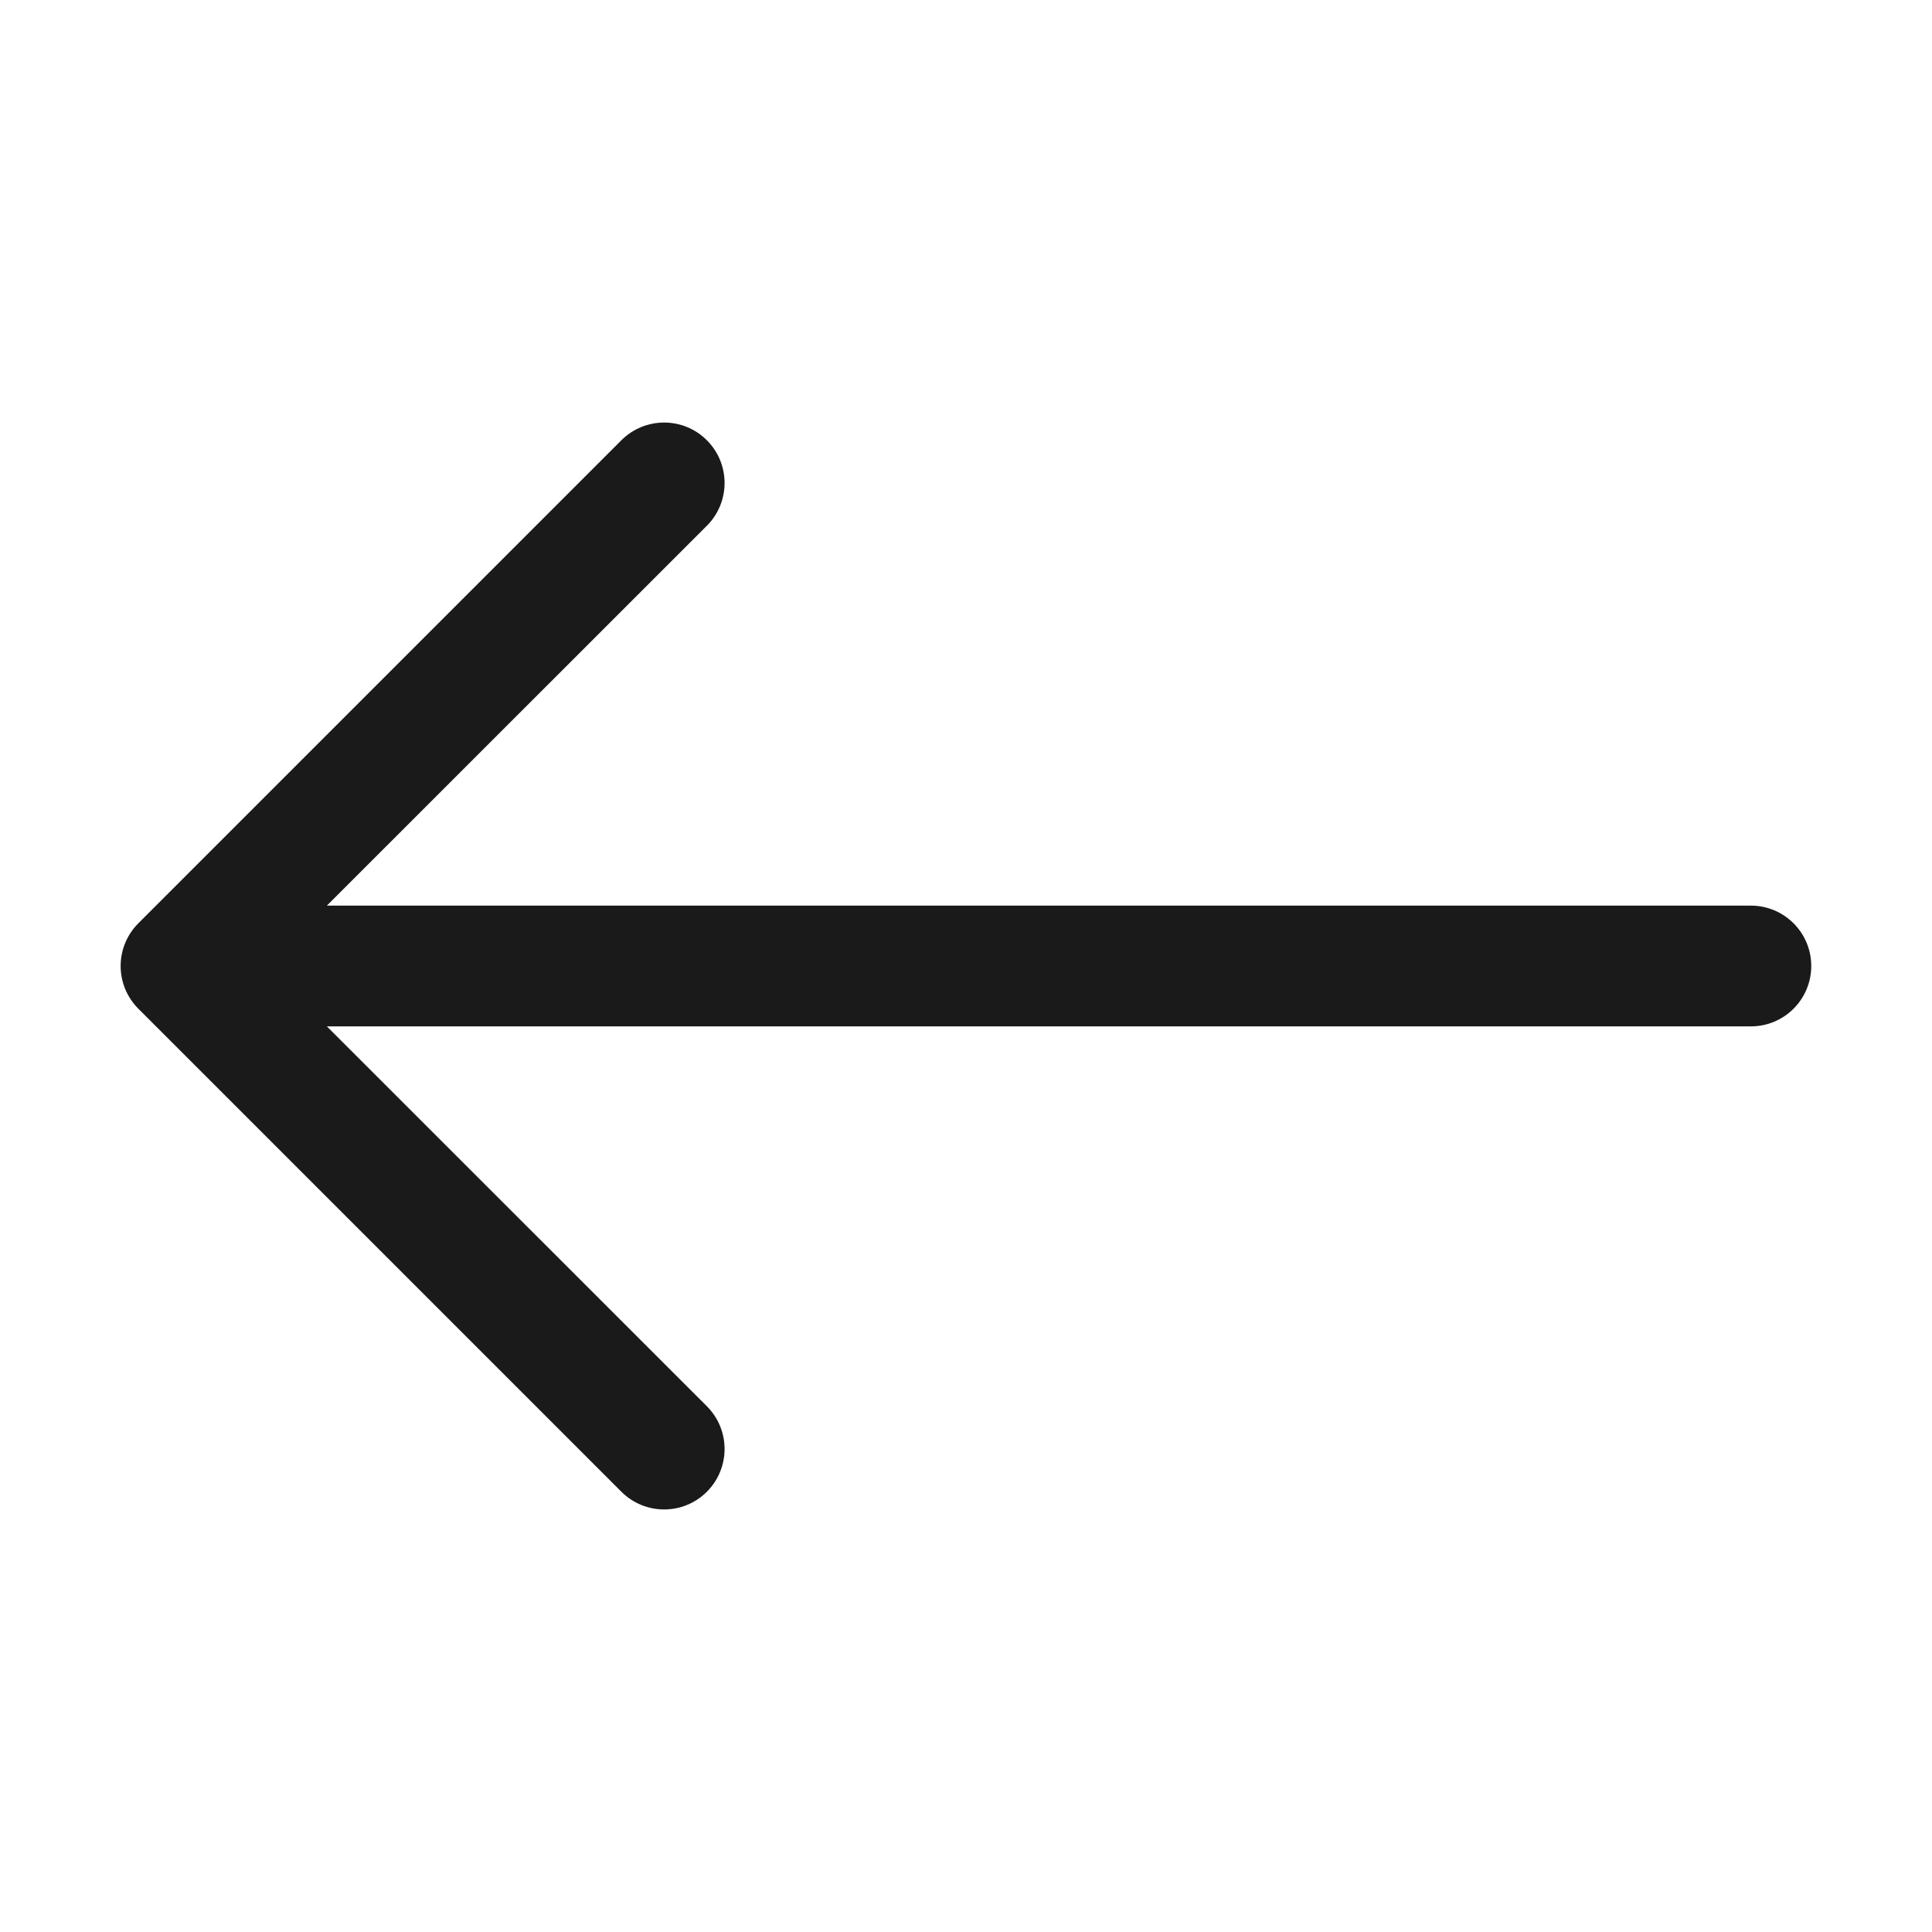
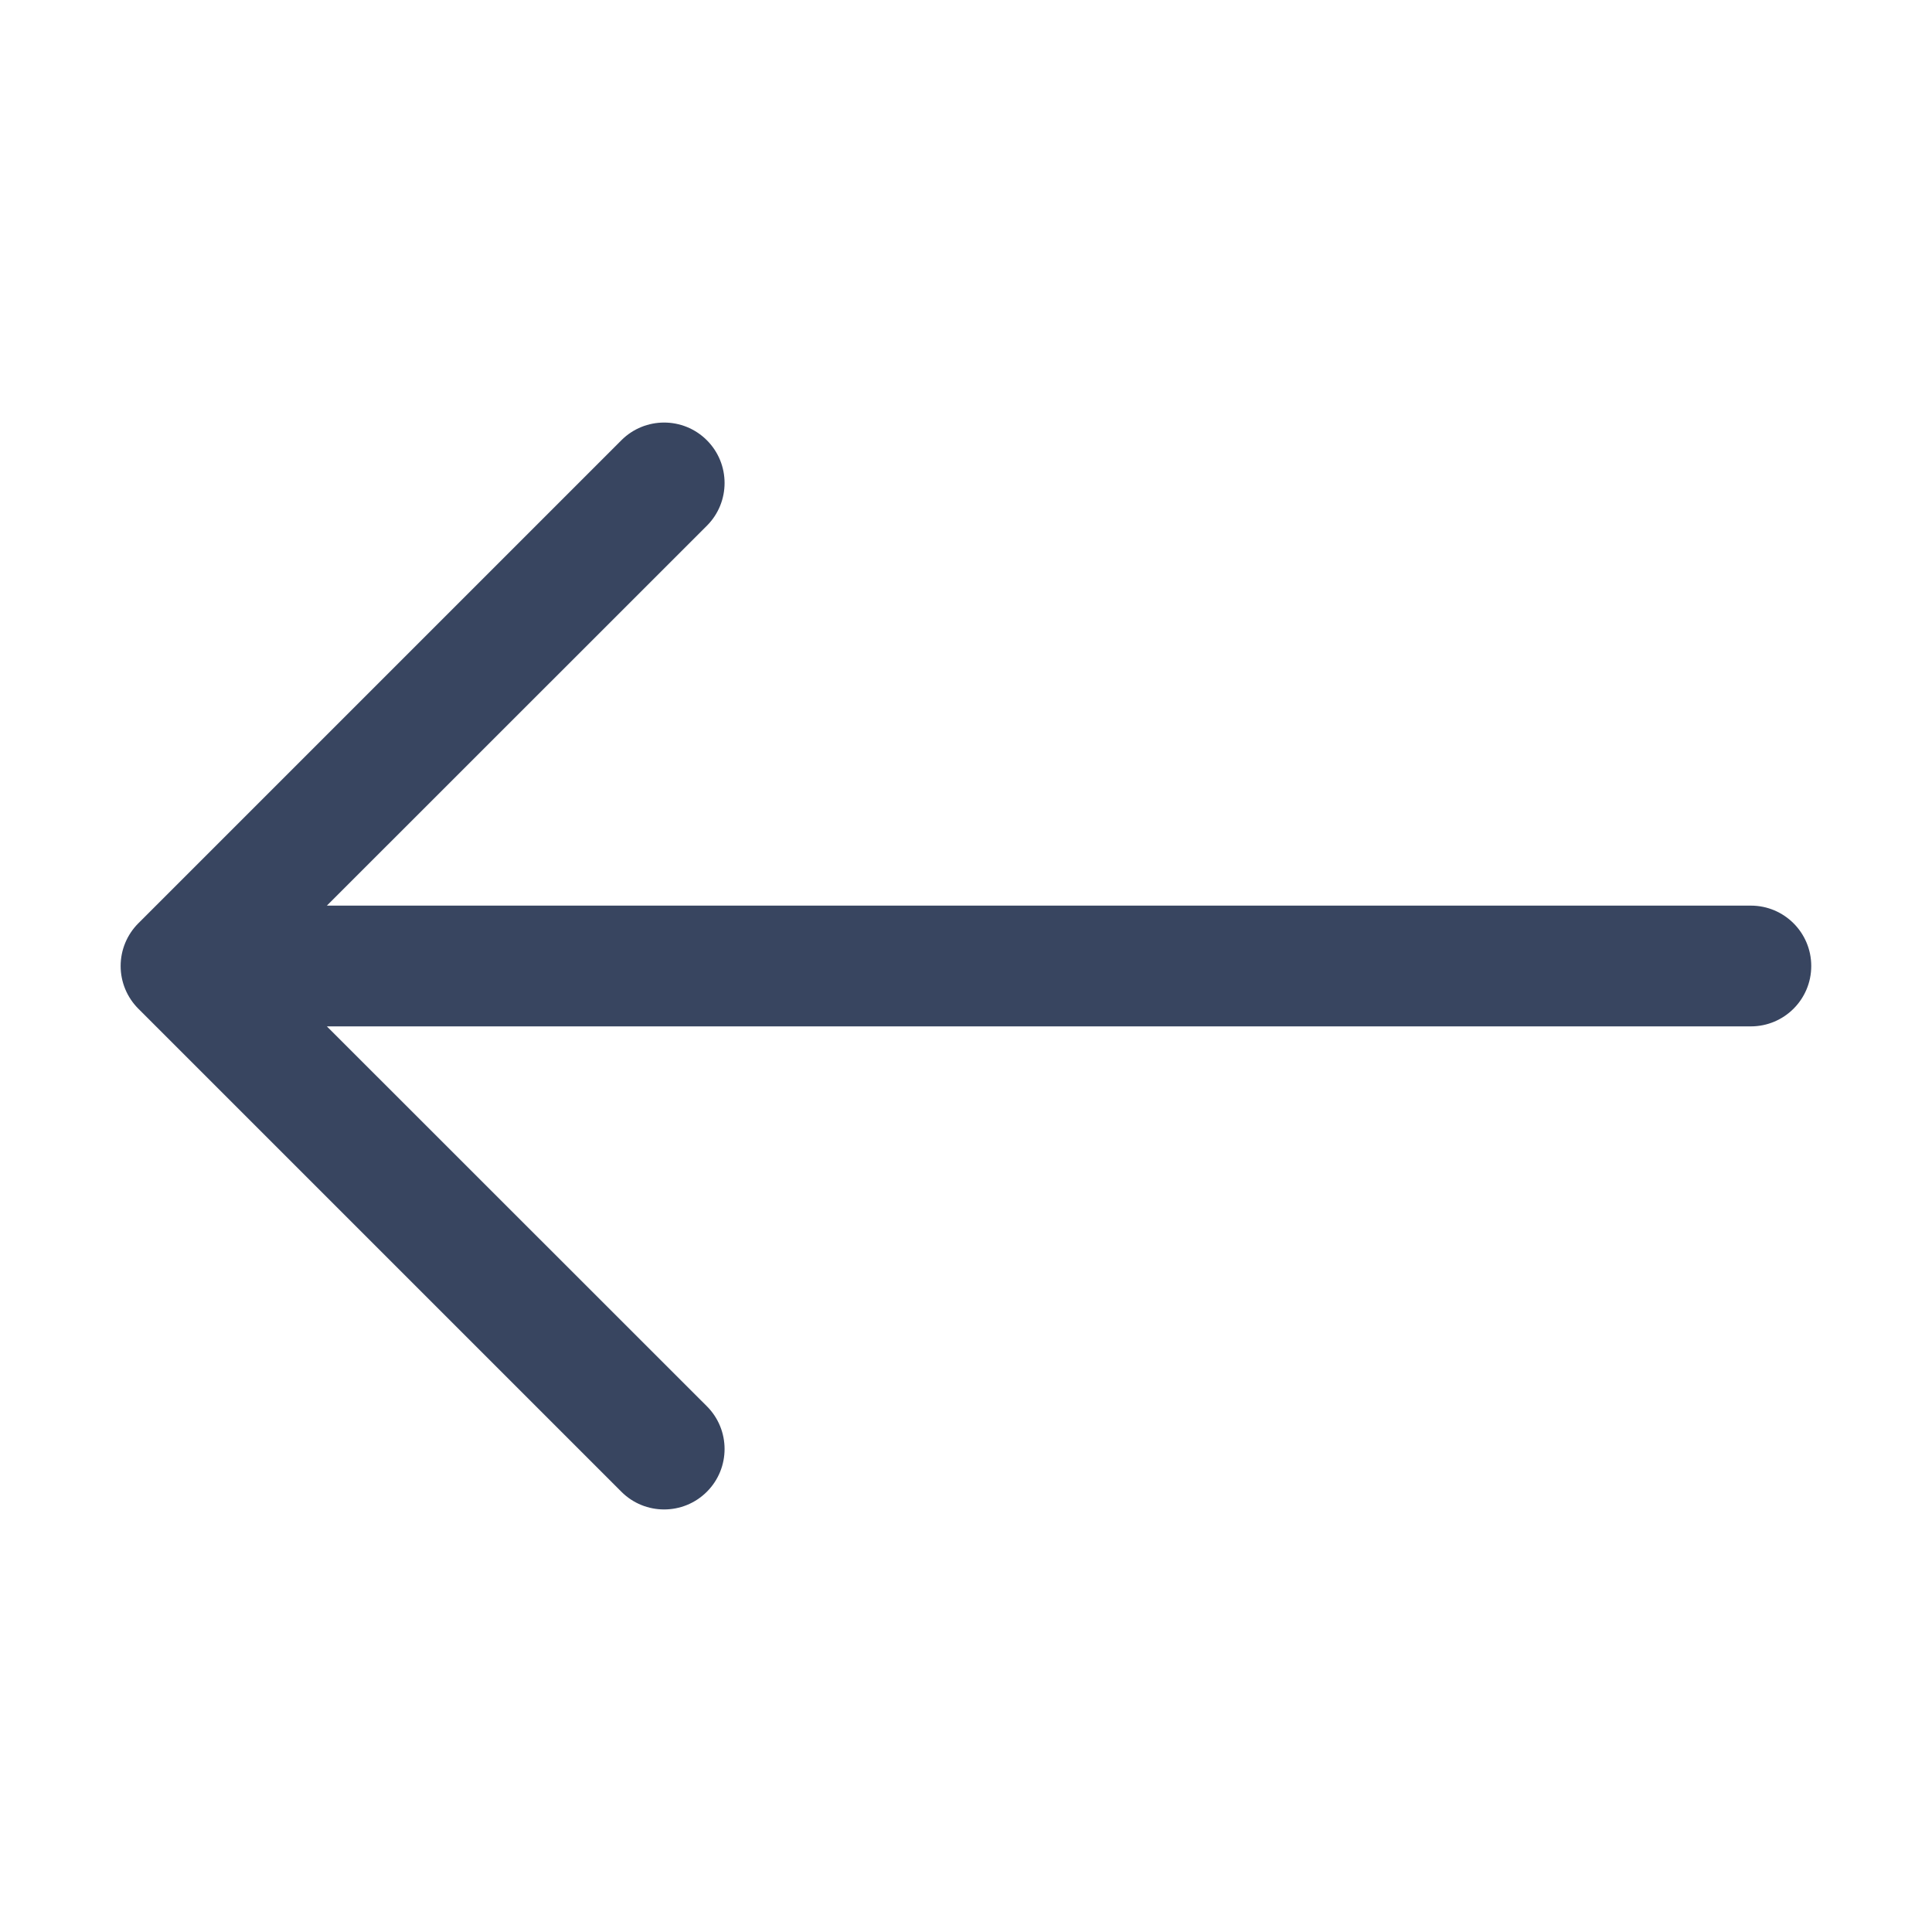
<svg xmlns="http://www.w3.org/2000/svg" viewBox="0 0 16 16" width="64" height="64">
-   <path fill="#1a1a1a" fill-rule="evenodd" d="M15 8a.5.5 0 0 0-.5-.5H2.707l3.147-3.146a.5.5 0 1 0-.708-.708l-4 4a.5.5 0 0 0 0 .708l4 4a.5.5 0 0 0 .708-.708L2.707 8.5H14.5A.5.5 0 0 0 15 8" />
+   <path fill="#071739cc" fill-rule="evenodd" d="M15 8a.5.5 0 0 0-.5-.5H2.707l3.147-3.146a.5.5 0 1 0-.708-.708l-4 4a.5.5 0 0 0 0 .708l4 4a.5.5 0 0 0 .708-.708L2.707 8.5H14.5A.5.5 0 0 0 15 8" />
</svg>
